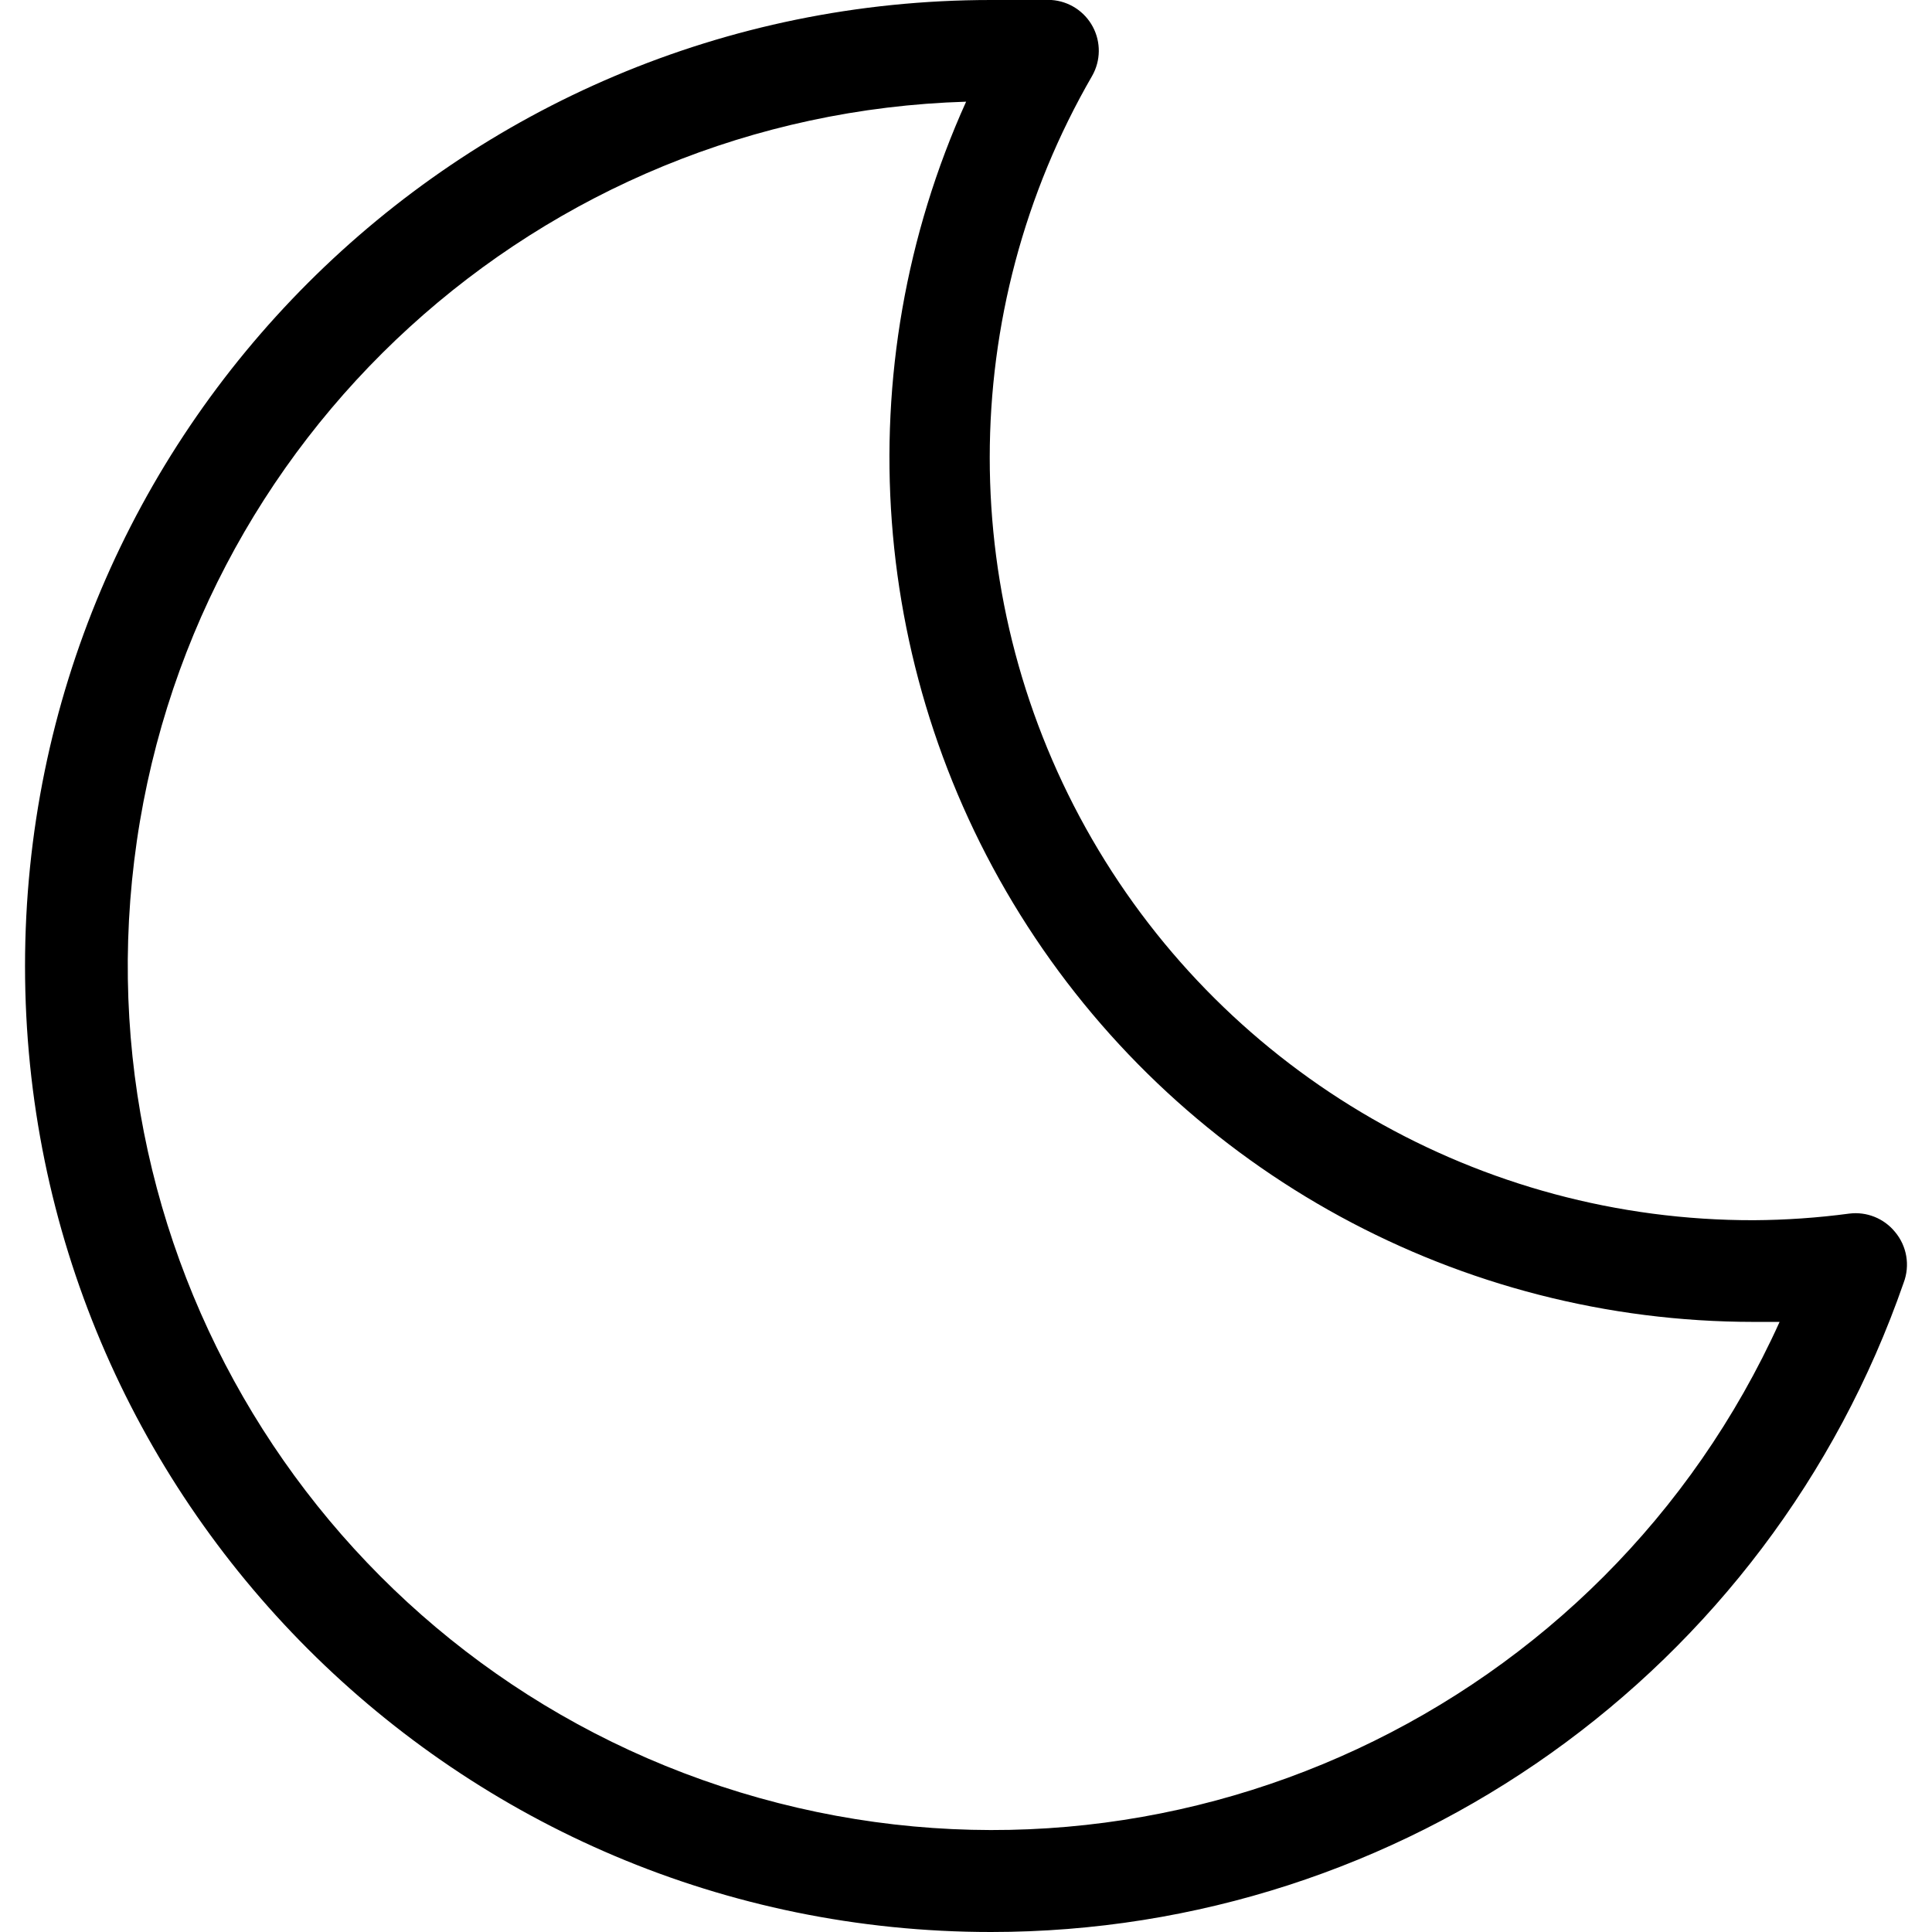
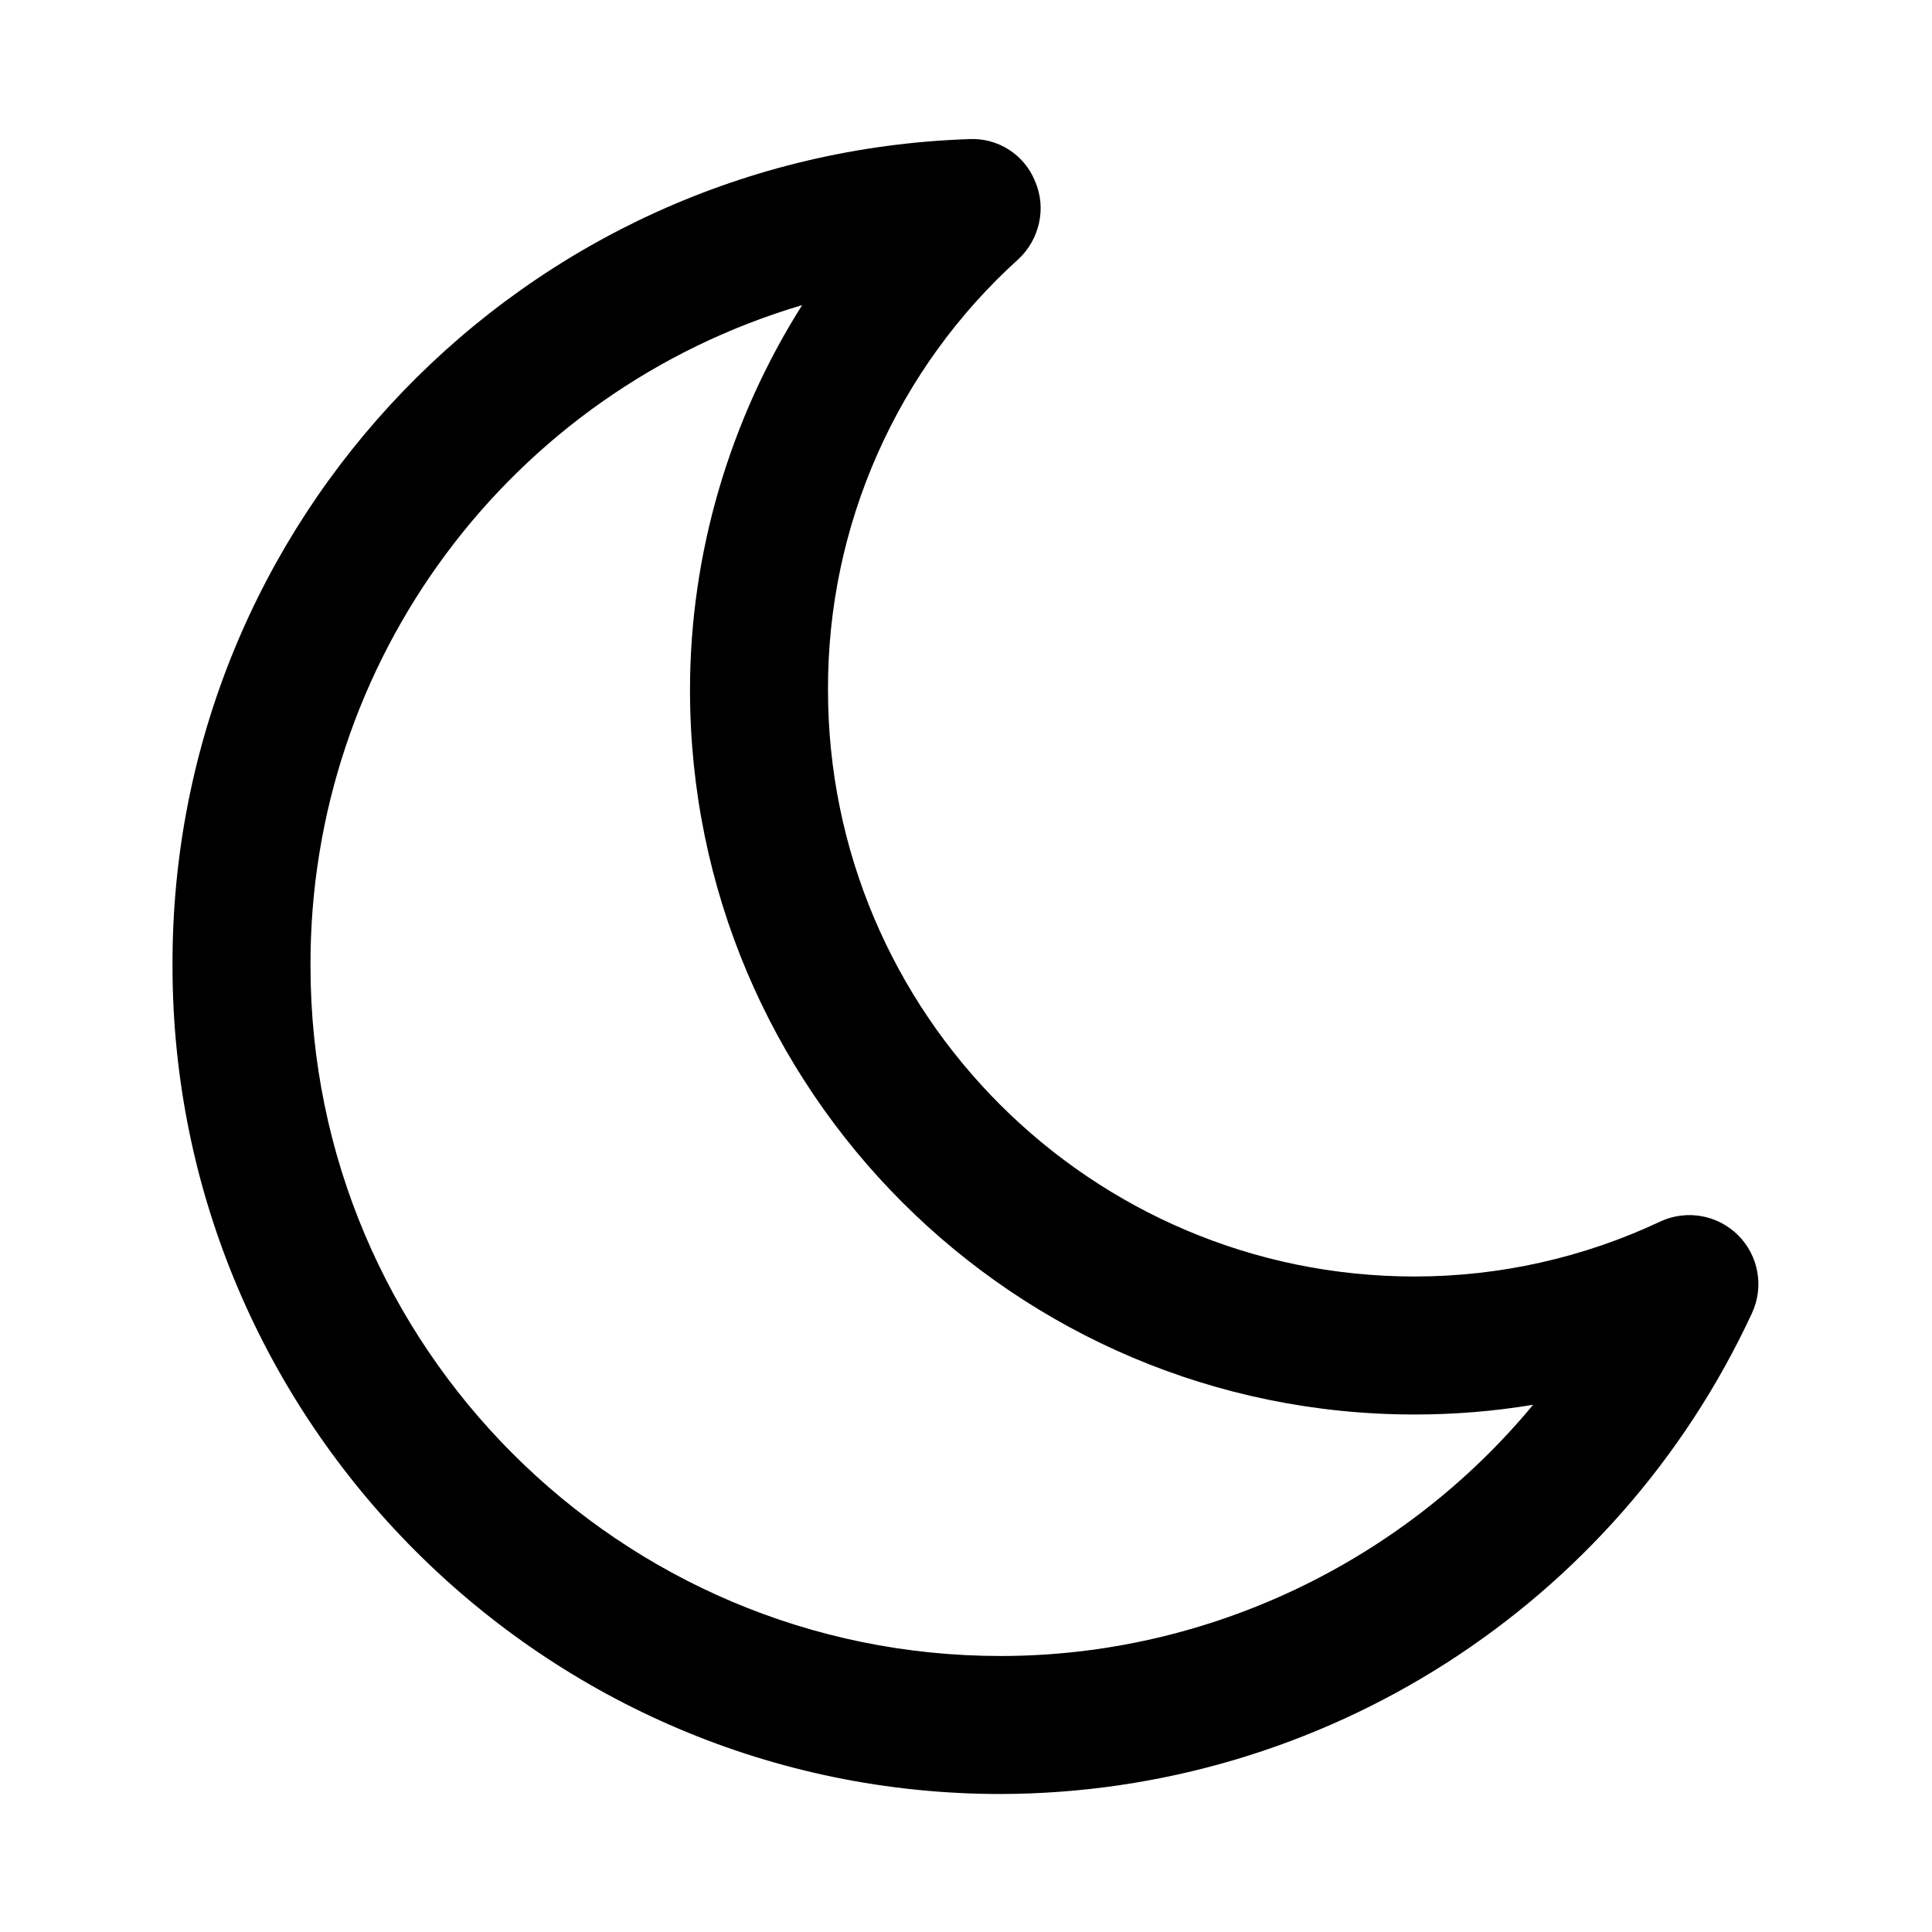
- <svg xmlns="http://www.w3.org/2000/svg" t="1649473886901" class="icon" viewBox="0 0 1024 1024" version="1.1" p-id="4966" width="200" height="200">
+ <svg xmlns="http://www.w3.org/2000/svg" t="1649493758436" class="icon" viewBox="0 0 1024 1024" version="1.1" p-id="7513" width="200" height="200">
  <defs>
    <style type="text/css">@font-face { font-family: feedback-iconfont; src: url("//at.alicdn.com/t/font_1031158_u69w8yhxdu.woff2?t=1630033759944") format("woff2"), url("//at.alicdn.com/t/font_1031158_u69w8yhxdu.woff?t=1630033759944") format("woff"), url("//at.alicdn.com/t/font_1031158_u69w8yhxdu.ttf?t=1630033759944") format("truetype"); }
</style>
  </defs>
-   <path d="M525.267 1024a512 512 0 0 1 0-1024h32.067a26.947 26.947 0 0 1 21.558 40.152A404.211 404.211 0 0 0 929.477 646.737a400.438 400.438 0 0 0 50.661-3.503 26.947 26.947 0 0 1 24.253 9.701 26.947 26.947 0 0 1 4.581 26.947A512 512 0 0 1 525.267 1024z m-13.204-970.105a458.105 458.105 0 1 0 431.158 646.737H929.477A458.105 458.105 0 0 1 512.063 53.895z" p-id="4967" />
+   <path d="M812.582 744.558c-20.553 3.438-41.728 5.157-62.866 5.157-212.005 0-384-171.995-384-384 0-72.558 21.138-143.433 59.429-203.995A363.959 363.959 0 0 0 164.573 512c0 201.728 163.986 365.714 365.714 365.714 110.299 0 213.723-50.286 282.295-133.157z m116.005-48.567A440.137 440.137 0 0 1 530.287 950.857C288.586 950.857 91.43 753.701 91.43 512A437.029 437.029 0 0 1 513.72 73.728a35.694 35.694 0 0 1 34.853 22.272c6.29 14.299 2.304 30.866-8.558 41.143A306.176 306.176 0 0 0 438.858 365.714c0 171.447 139.447 310.857 310.857 310.857a305.445 305.445 0 0 0 130.304-29.147 36.571 36.571 0 0 1 48.567 48.567z" fill="" p-id="7514" />
</svg>
